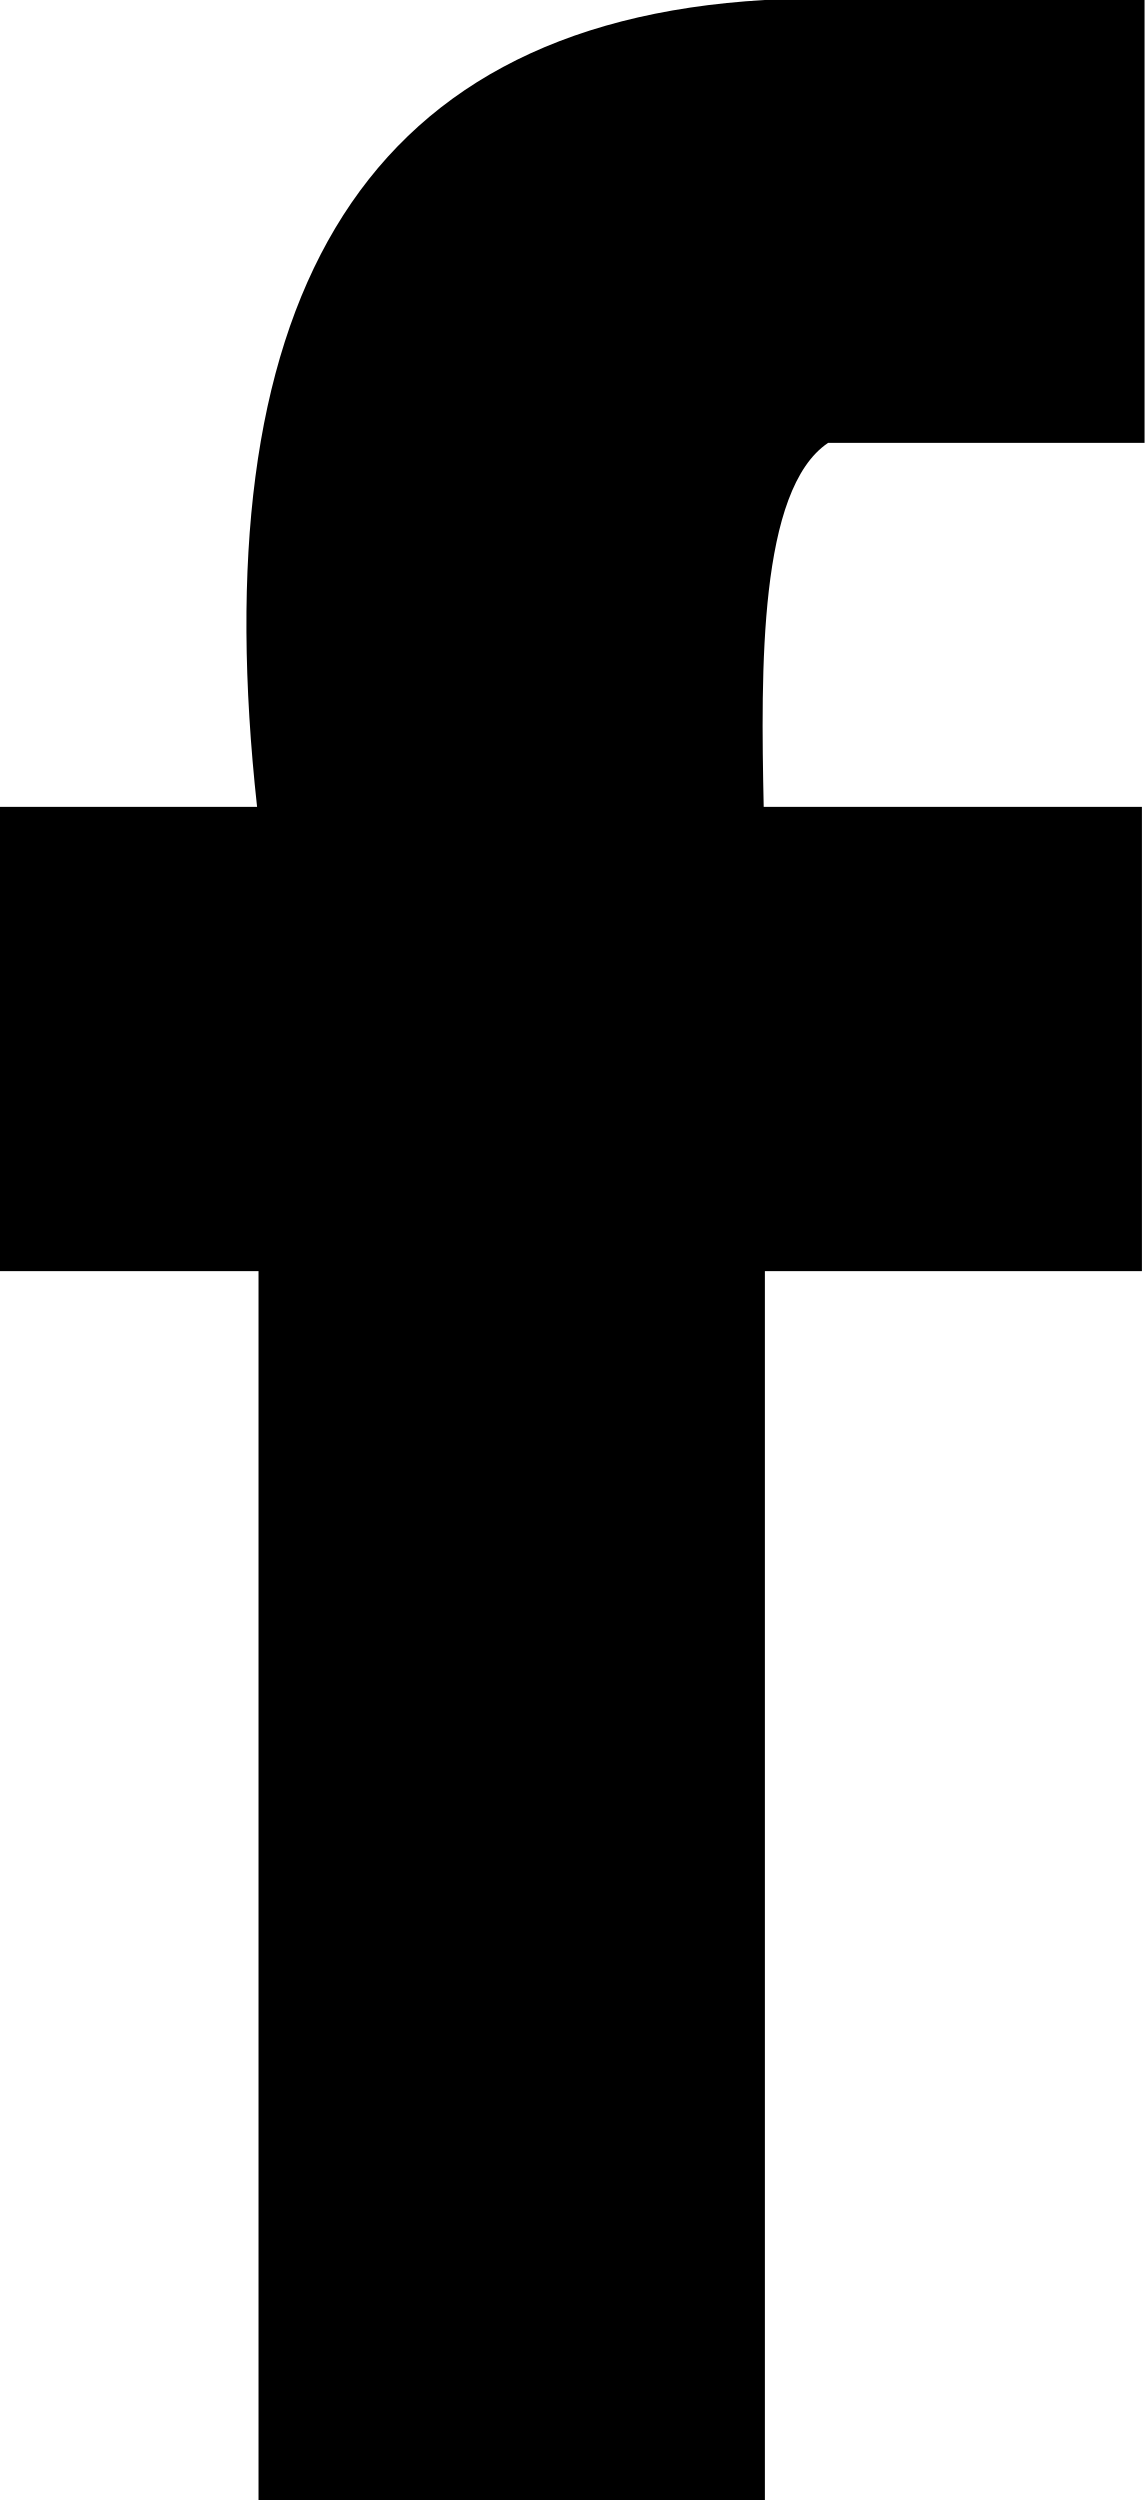
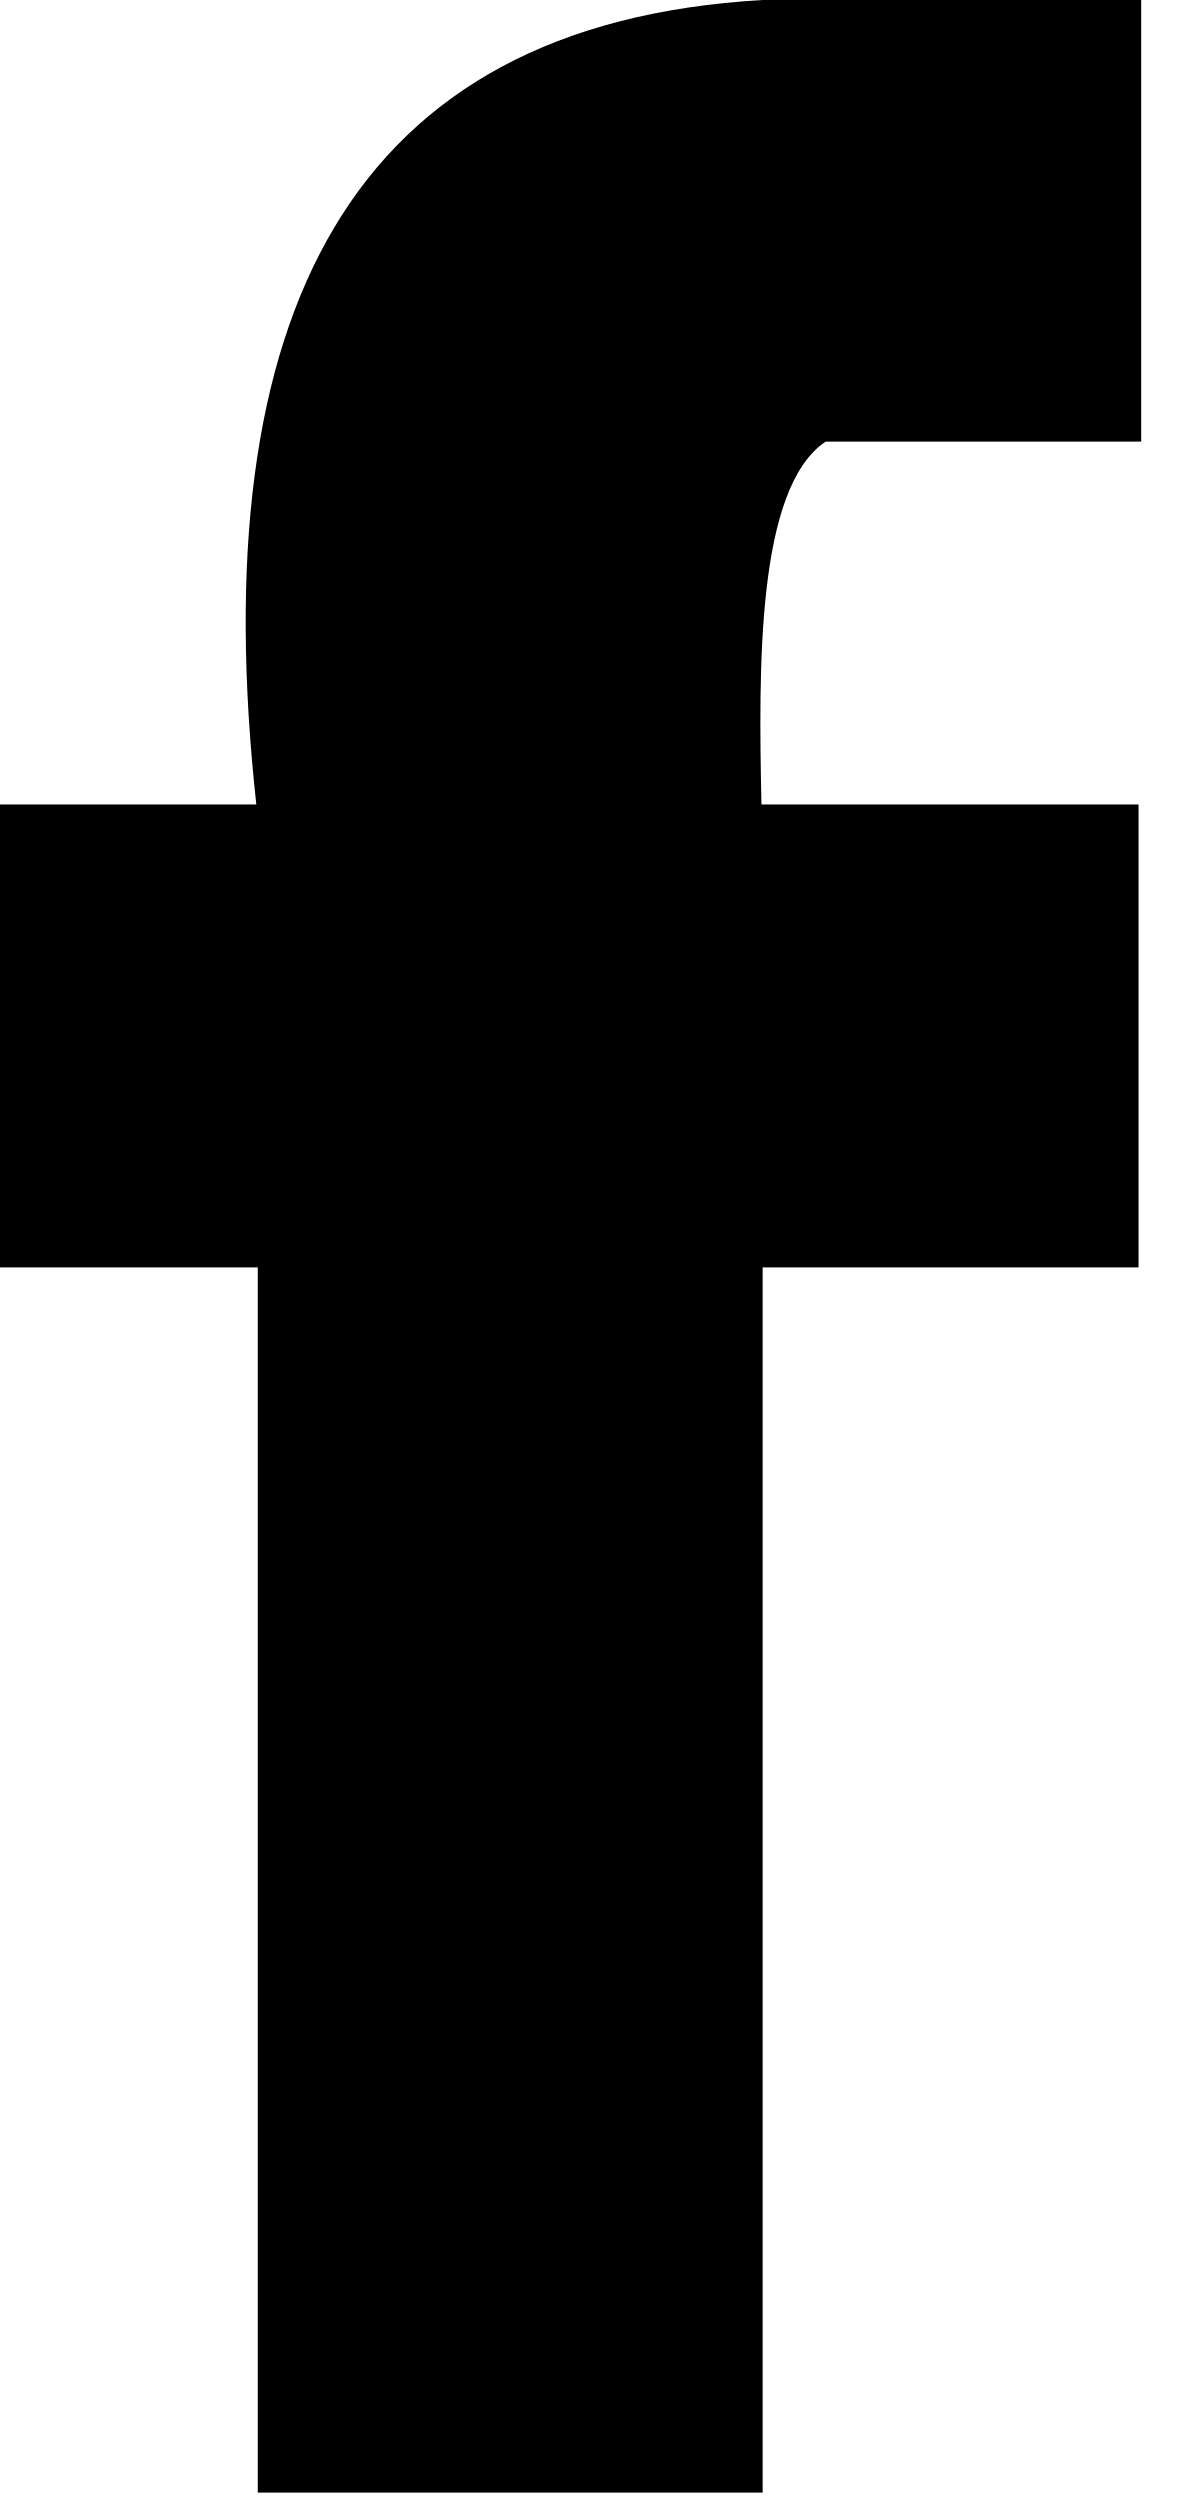
- <svg xmlns="http://www.w3.org/2000/svg" version="1" width="8.672" height="18.944">
+ <svg xmlns="http://www.w3.org/2000/svg" version="1" width="9" height="19" viewBox="0 0 9 19">
  <path d="M6.275 3.356h2.398V0H5.795C2.656.181 1.54 2.387 1.948 6.114H0v3.518h1.959v9.312h3.837V9.632h2.857V6.114H5.787c-.022-1.045-.037-2.405.488-2.758z" />
</svg>
